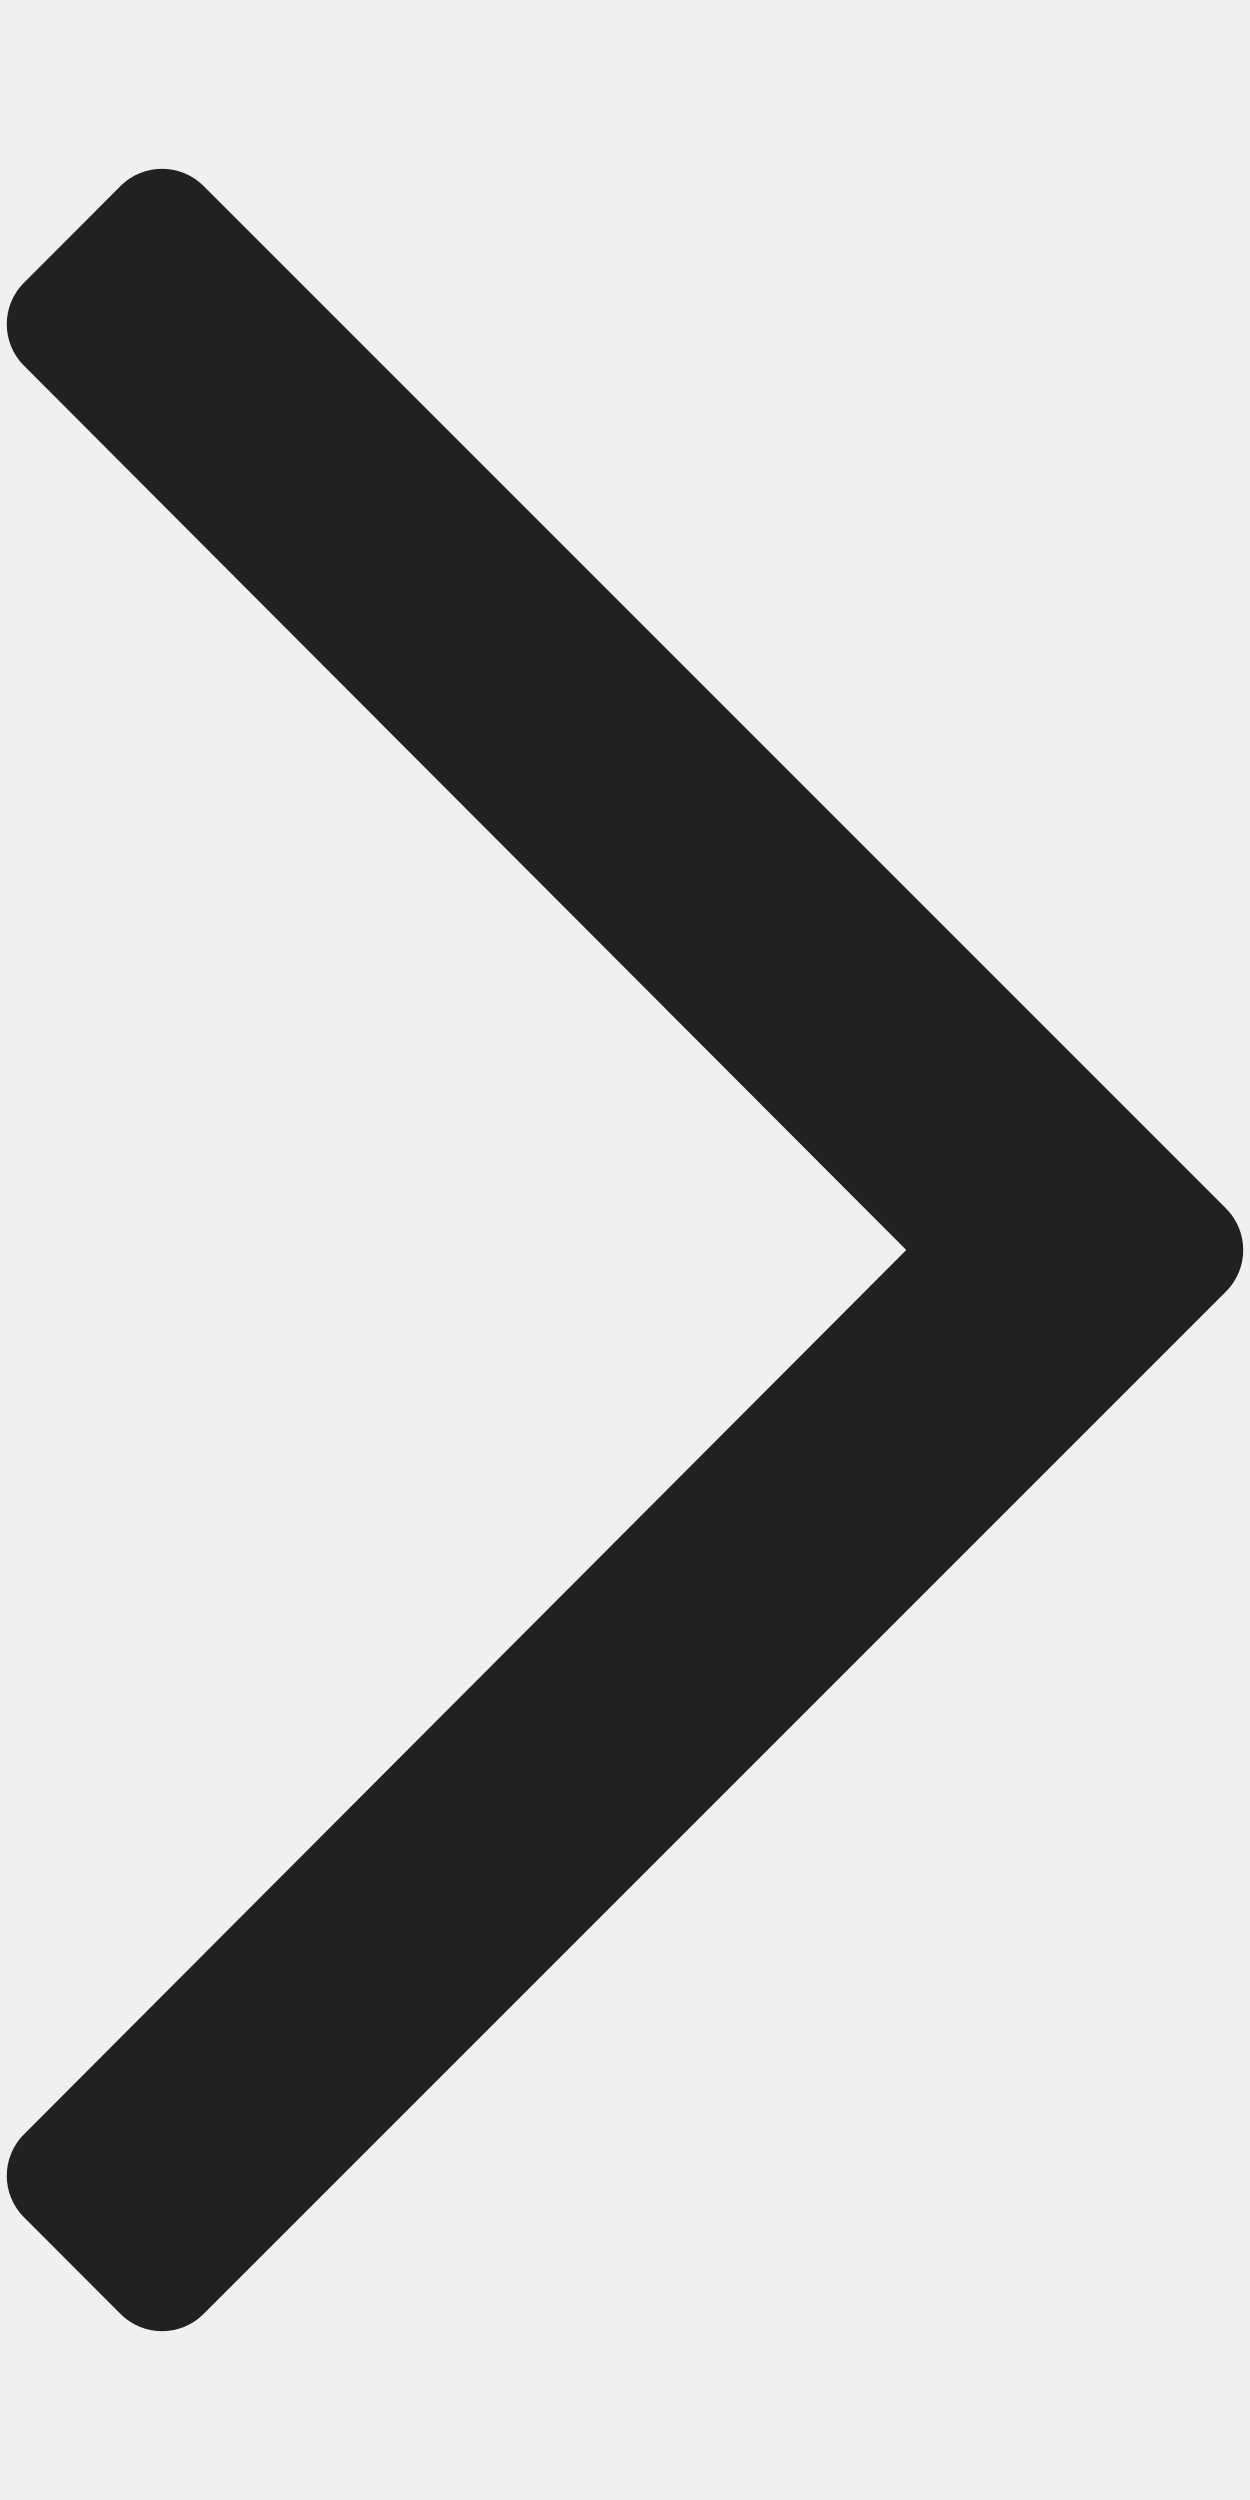
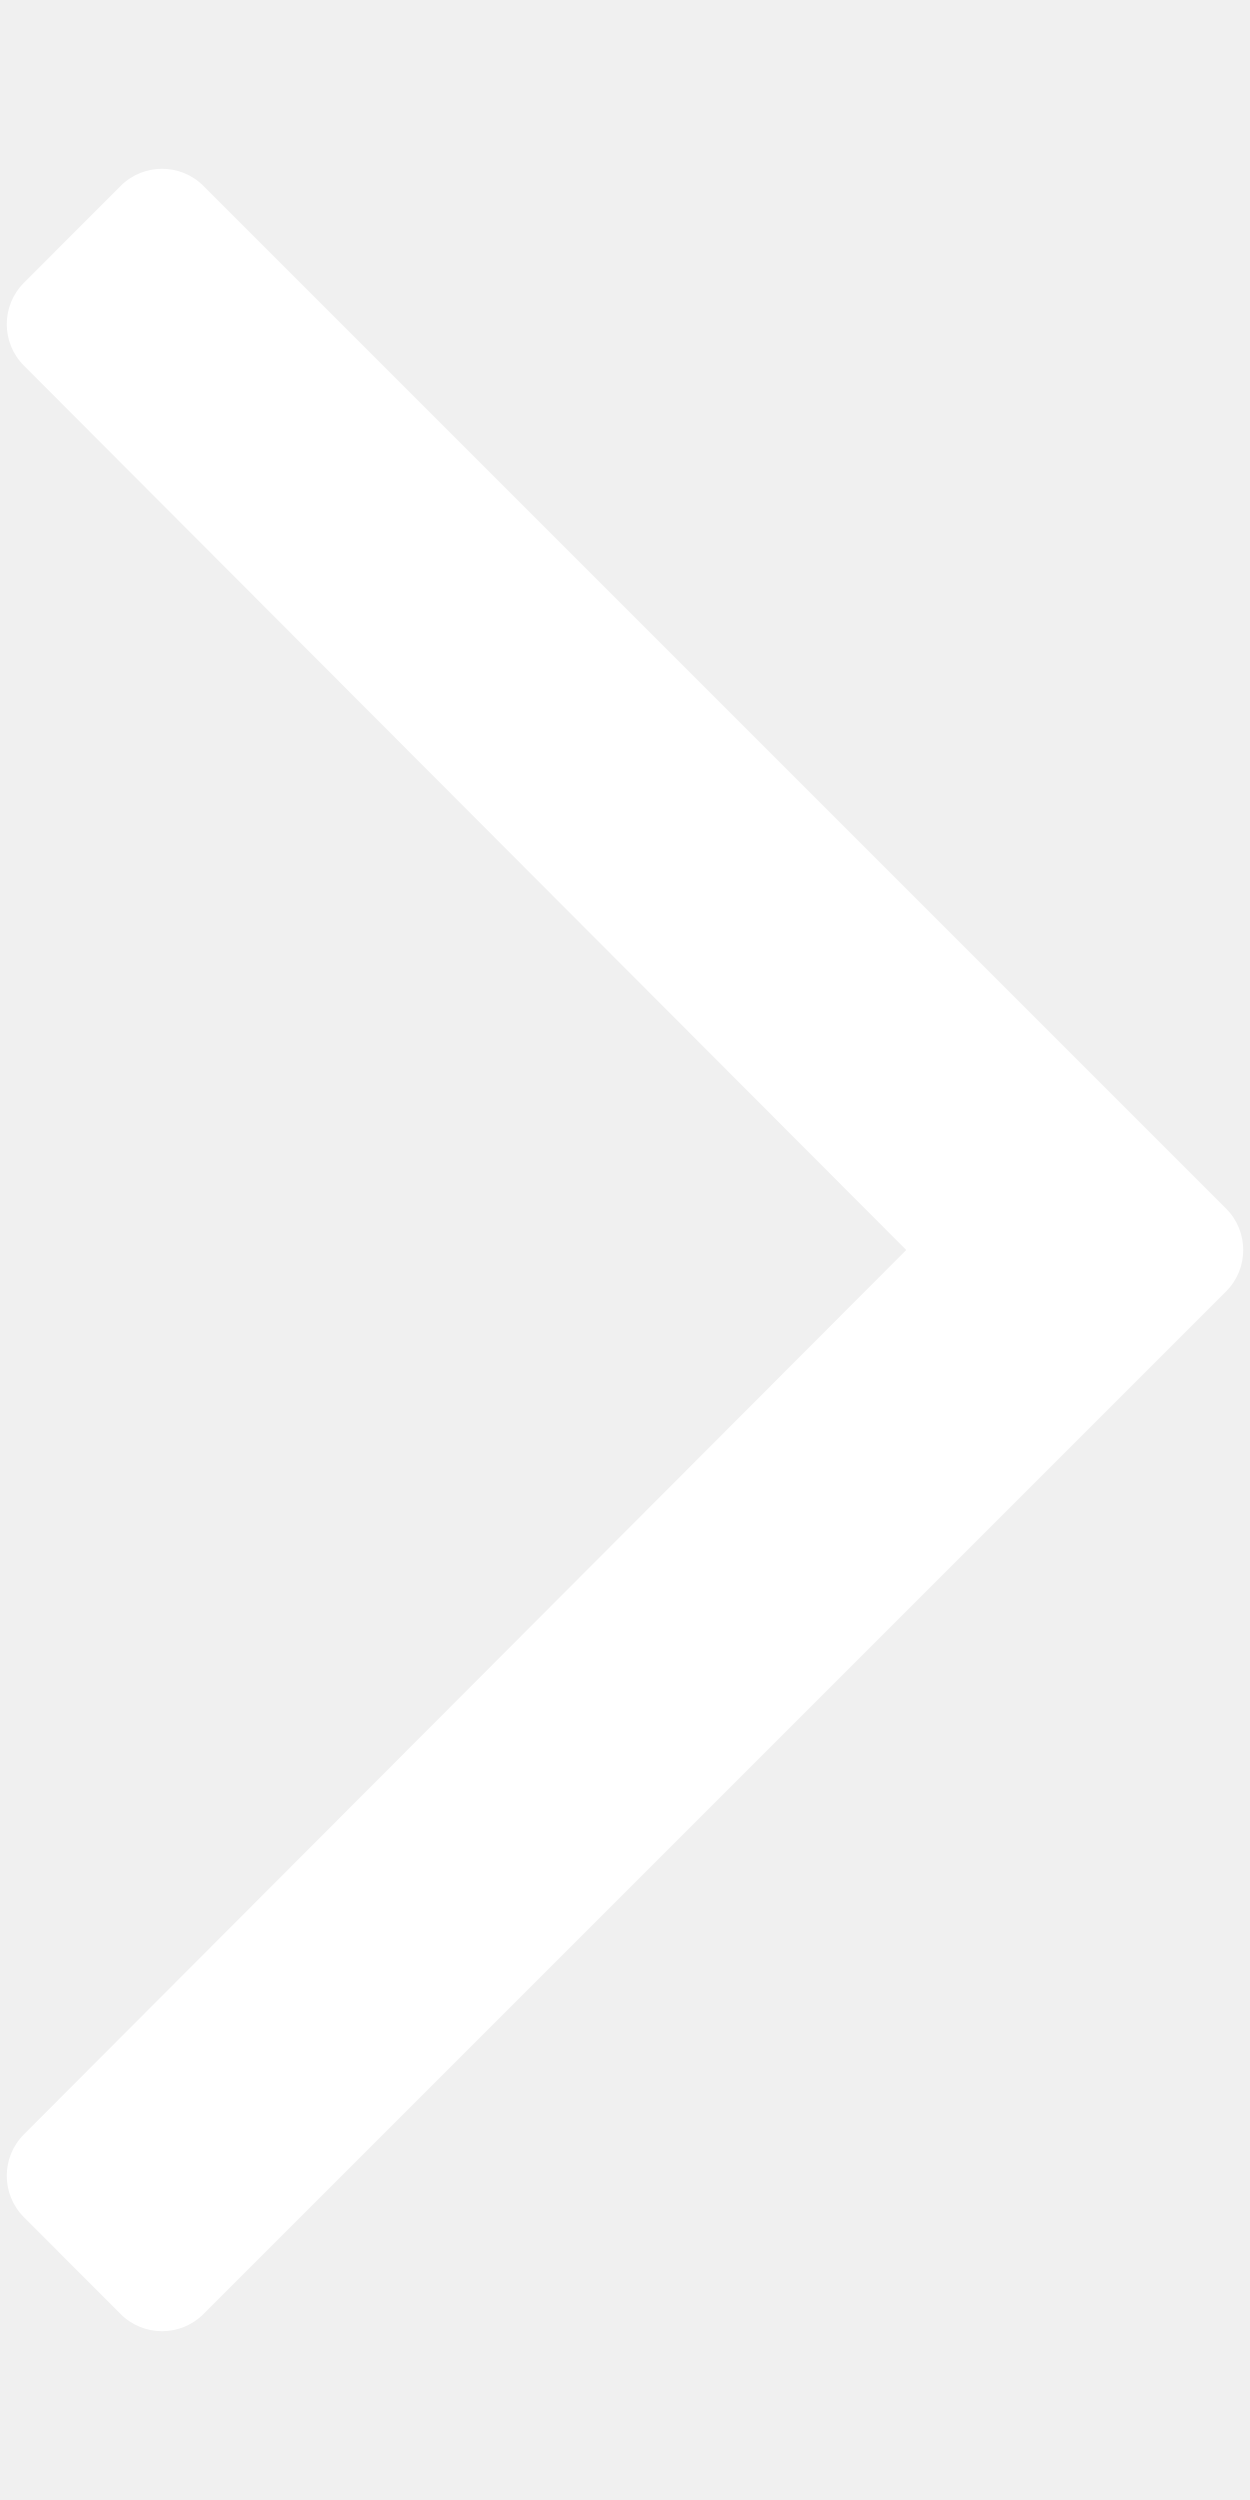
<svg xmlns="http://www.w3.org/2000/svg" width="8" height="16" fill="none" viewBox="0 0 8 16">
-   <path fill="#212121" d="m.772 1.19-.619.62a.375.375 0 0 0 0 .53L5.8 8 .153 13.66a.375.375 0 0 0 0 .53l.619.62a.375.375 0 0 0 .53 0l6.545-6.545a.375.375 0 0 0 0-.53L1.302 1.19a.375.375 0 0 0-.53 0Z" />
+   <path fill="#ffffff" d="m.772 1.19-.619.62a.375.375 0 0 0 0 .53L5.8 8 .153 13.66a.375.375 0 0 0 0 .53l.619.62a.375.375 0 0 0 .53 0l6.545-6.545a.375.375 0 0 0 0-.53L1.302 1.19a.375.375 0 0 0-.53 0Z" />
</svg>
